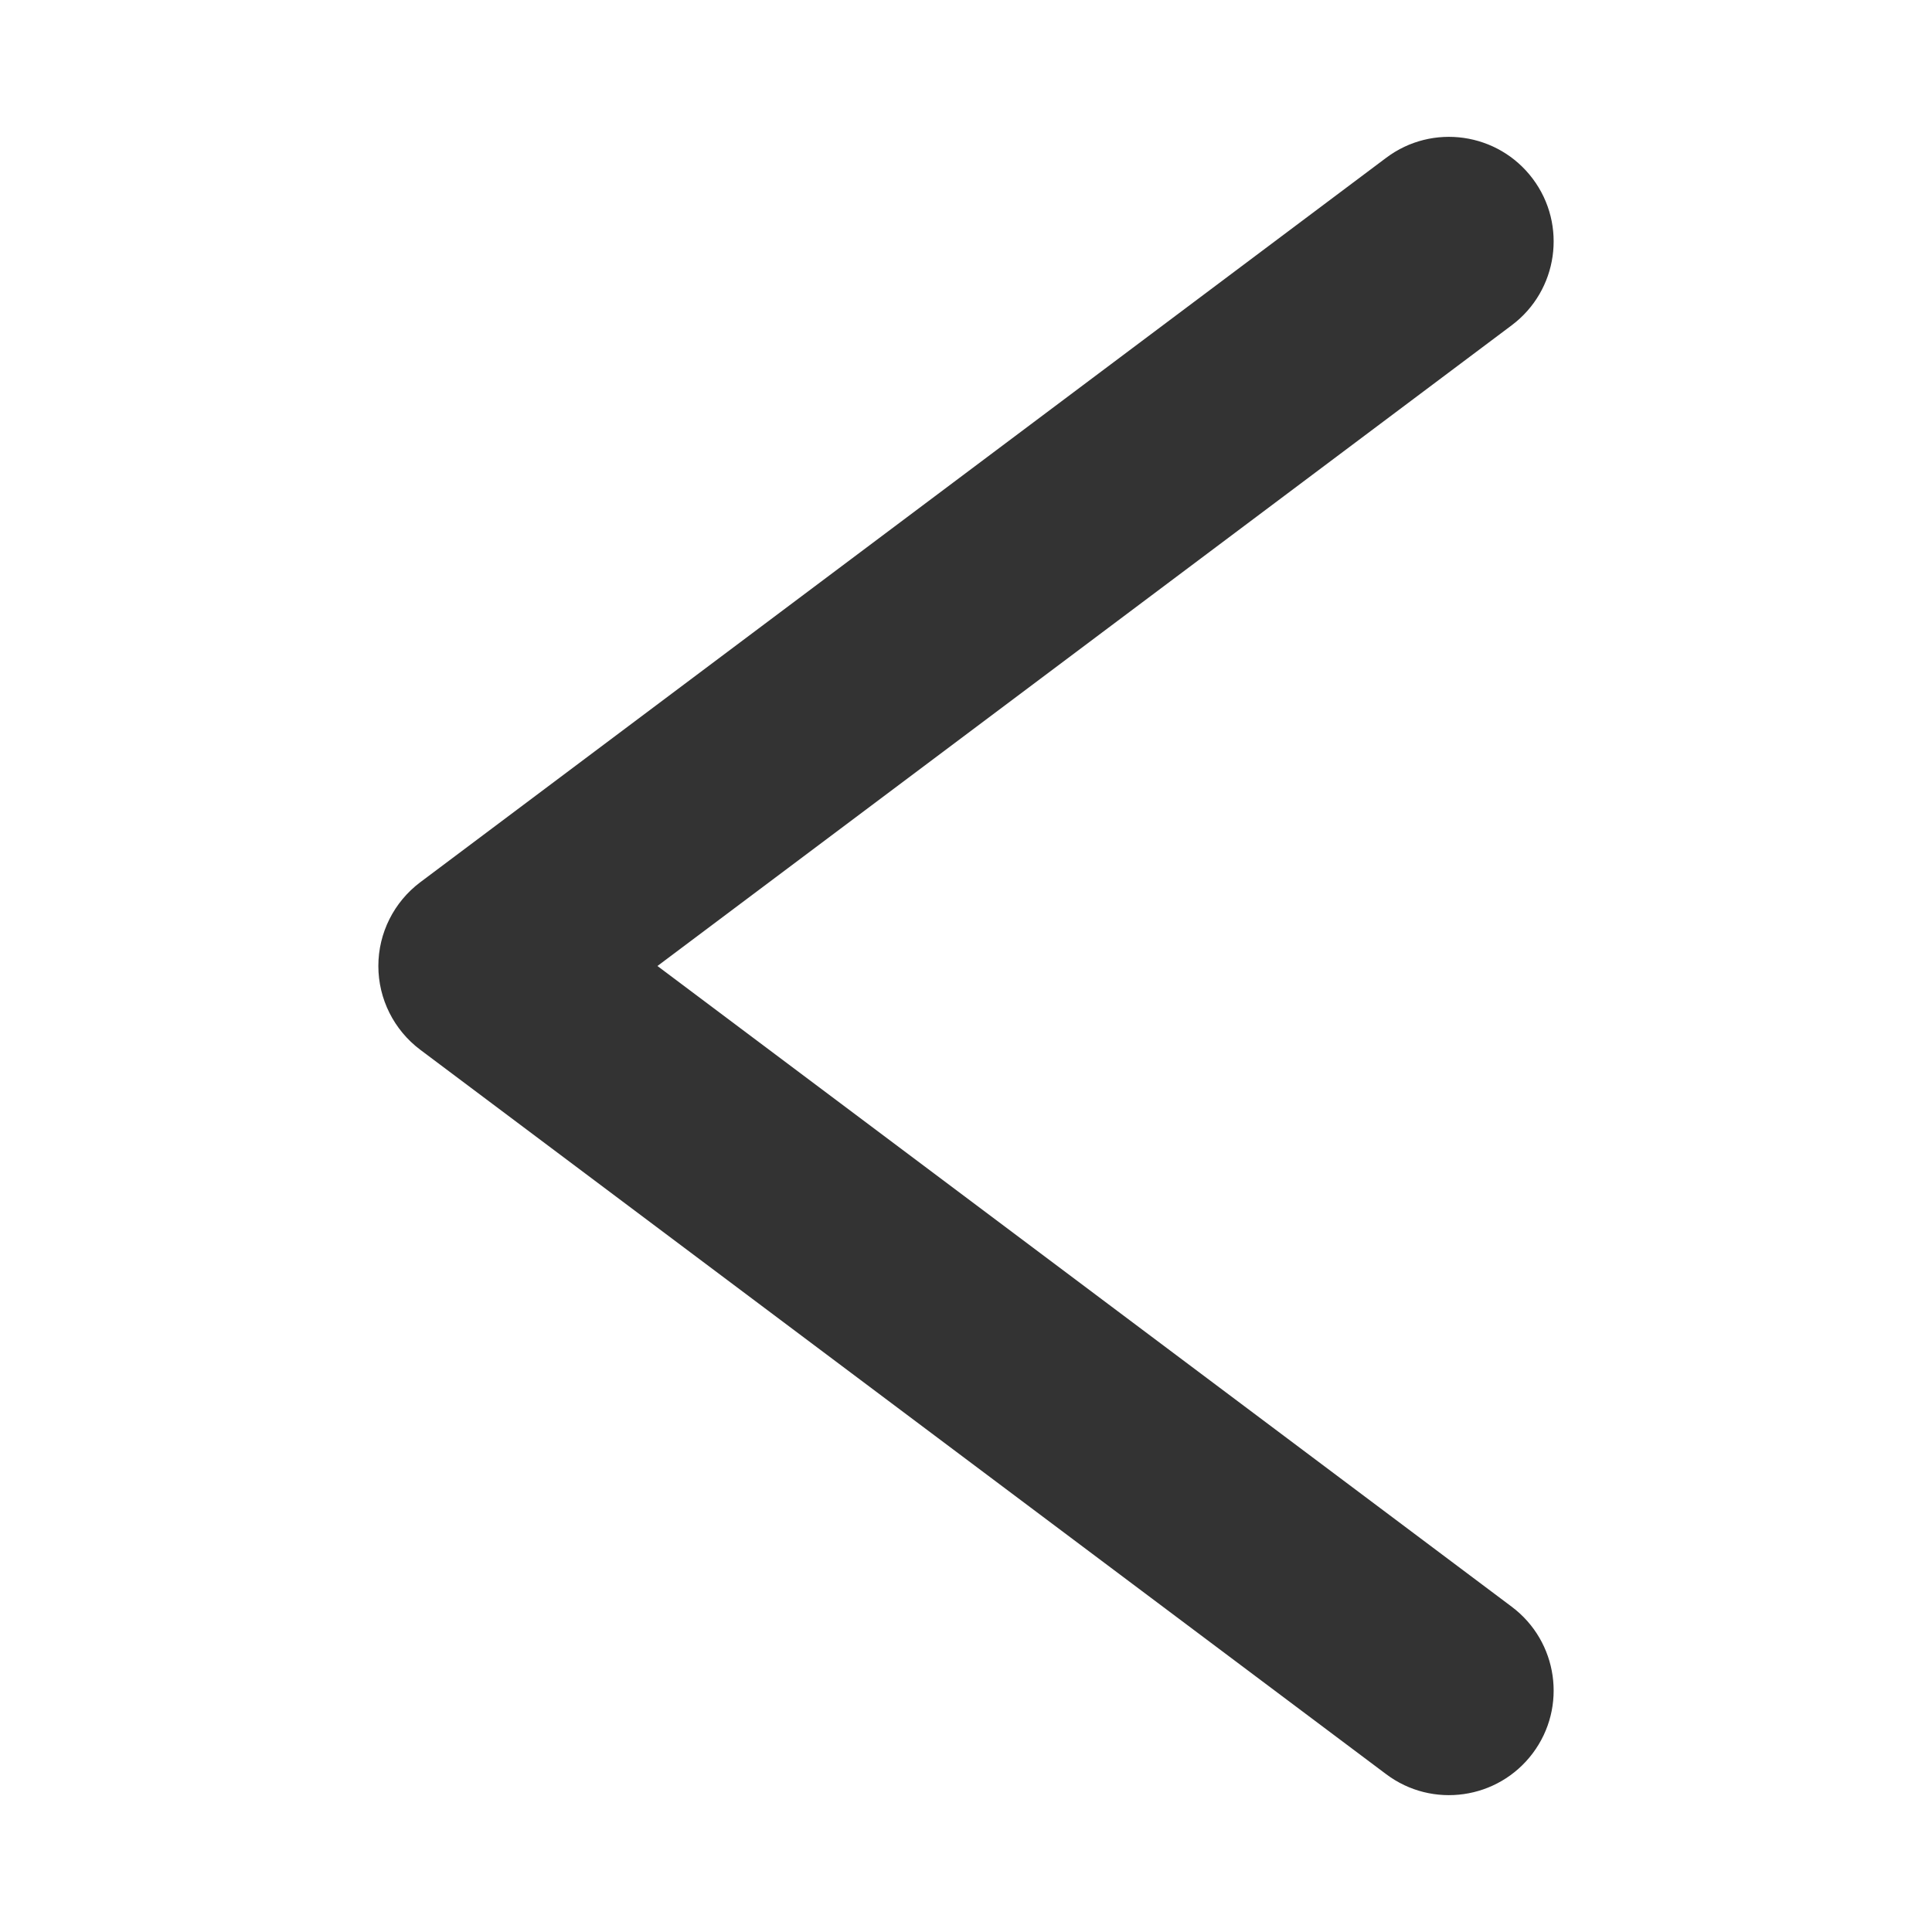
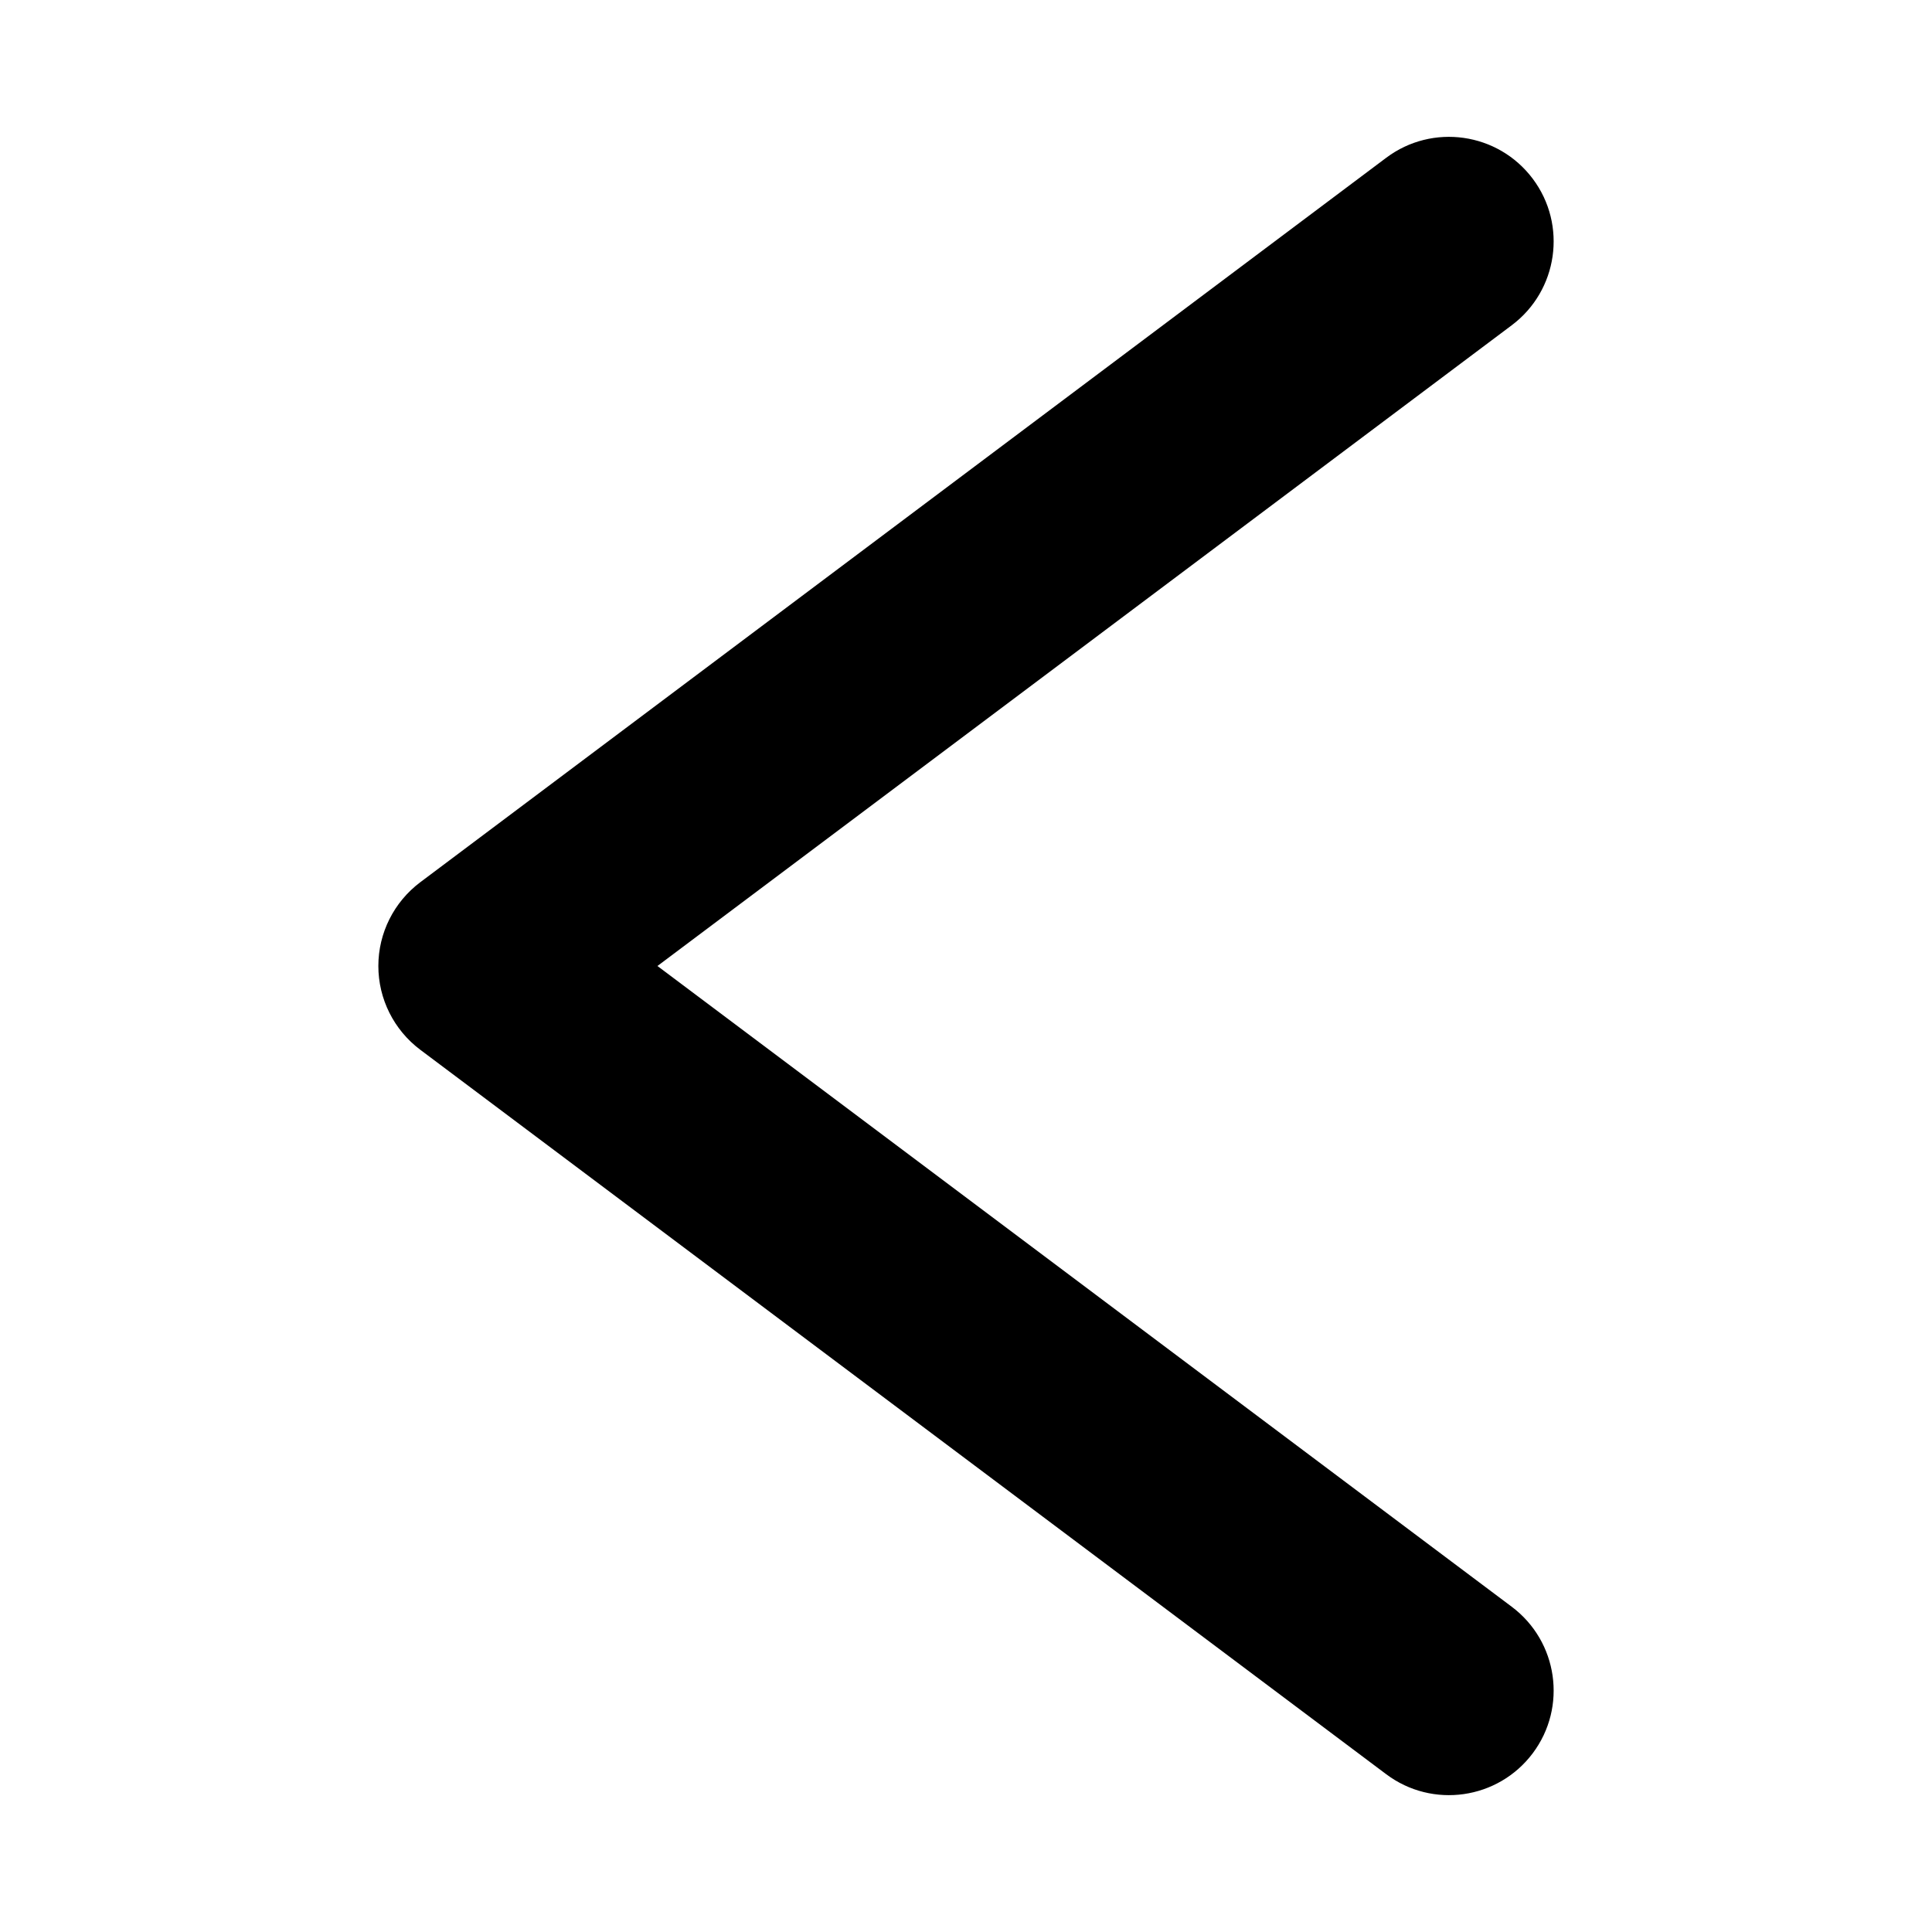
<svg xmlns="http://www.w3.org/2000/svg" width="24" height="24" viewBox="0 0 24 24" fill="none">
-   <path fill-rule="evenodd" clip-rule="evenodd" d="M4.7 12C4.7 12.409 4.893 12.794 5.22 13.04L17.22 22.04C17.794 22.471 18.609 22.354 19.04 21.78C19.471 21.206 19.354 20.391 18.78 19.96L8.167 12L18.78 4.04C19.354 3.609 19.471 2.794 19.04 2.22C18.609 1.646 17.794 1.529 17.22 1.96L5.22 10.96C4.893 11.206 4.7 11.591 4.7 12Z" fill="#333333" />
+   <path fill-rule="evenodd" clip-rule="evenodd" d="M4.7 12C4.7 12.409 4.893 12.794 5.22 13.04L17.22 22.04C17.794 22.471 18.609 22.354 19.04 21.78C19.471 21.206 19.354 20.391 18.78 19.96L8.167 12L18.78 4.04C19.354 3.609 19.471 2.794 19.04 2.22C18.609 1.646 17.794 1.529 17.22 1.96L5.22 10.96C4.893 11.206 4.7 11.591 4.7 12Z" fill="currentColor" />
</svg>
